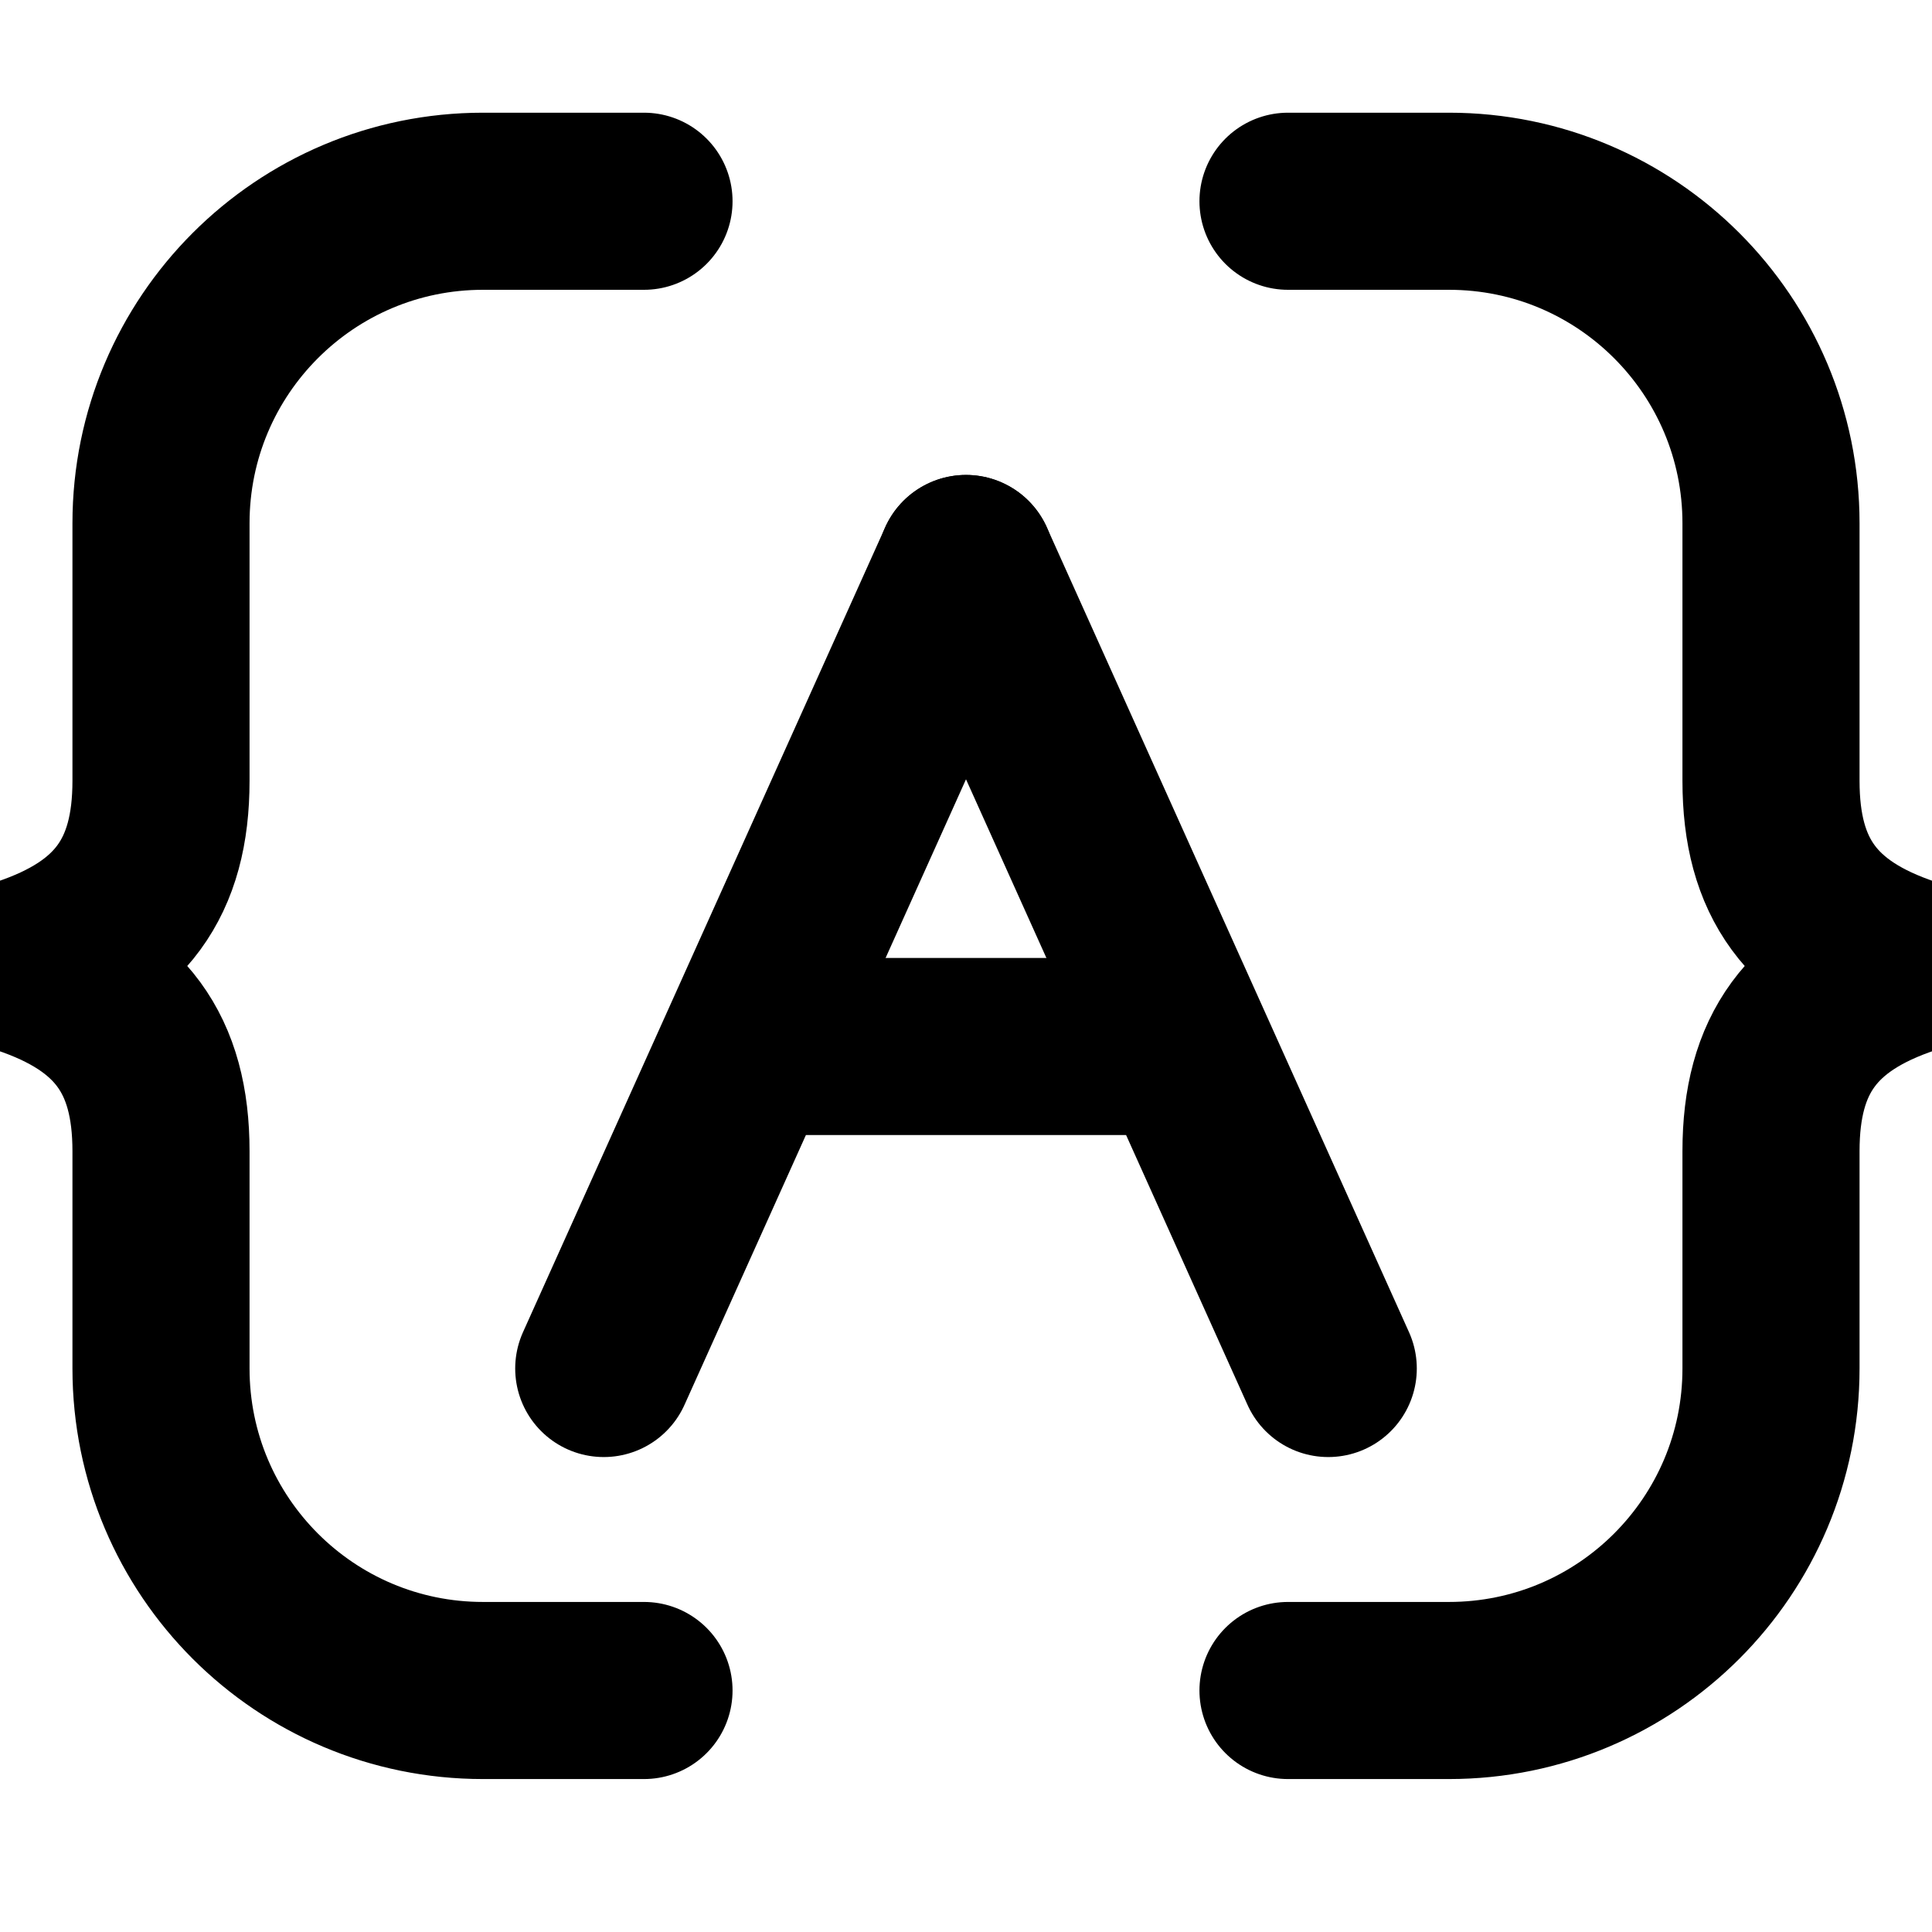
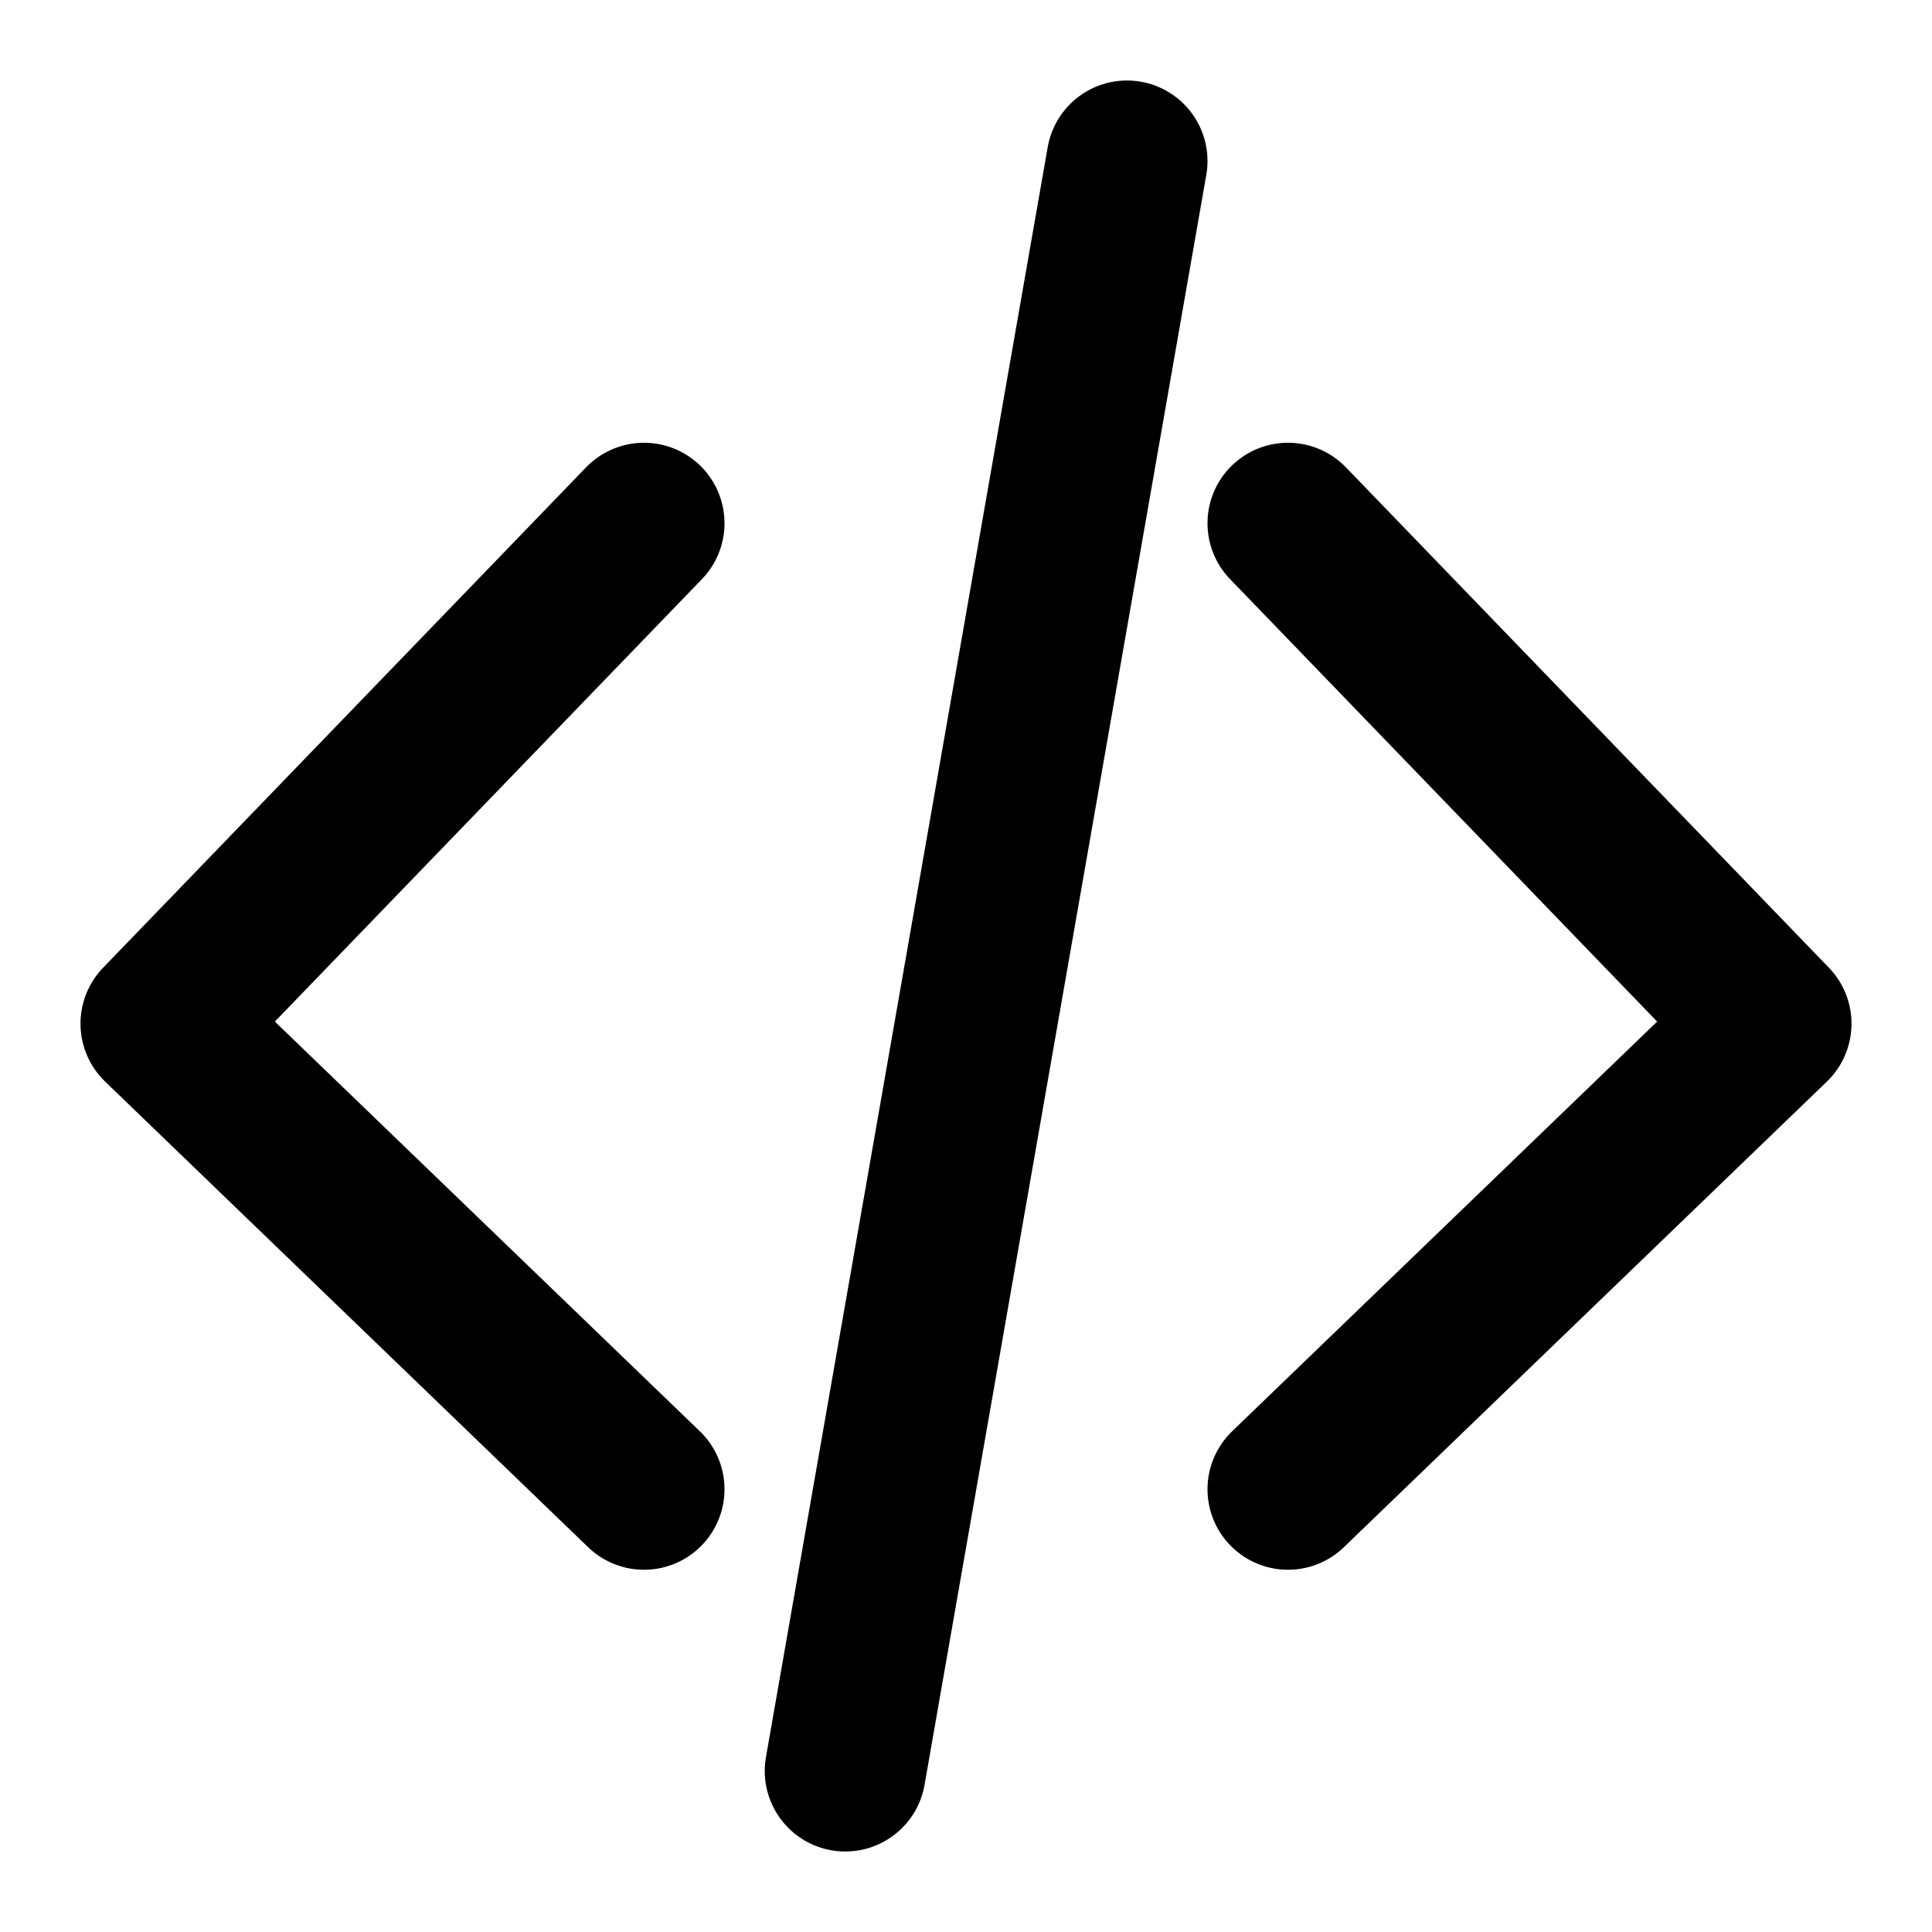
- <svg xmlns="http://www.w3.org/2000/svg" width="100%" height="100%" viewBox="0 0 24 24" fill="none" stroke="currentColor" stroke-width="2.2" stroke-linecap="round" stroke-linejoin="round">
-   <path d="M8 2.5H6a4 4 0 0 0-4 4v3.2c0 1.2-.5 1.9-1.7 2.3 1.2.4 1.7 1.1 1.7 2.3V17a4 4 0 0 0 4 4h2" />
-   <path d="M12 7l-4.5 10" />
-   <path d="M9.5 13h5" />
-   <path d="M12 7l4.5 10" />
-   <path d="M16 2.5h2a4 4 0 0 1 4 4v3.2c0 1.2.5 1.9 1.7 2.3-1.2.4-1.7 1.1-1.7 2.3V17a4 4 0 0 1-4 4h-2" />
+ <svg xmlns="http://www.w3.org/2000/svg" width="100%" height="100%" viewBox="0 0 48 48" fill="none" stroke="currentColor" stroke-width="4" stroke-linecap="round" stroke-linejoin="round">
+   <path d="M16 13L4 25.432L16 37" />
+   <path d="M32 13L44 25.432L32 37" />
+   <path d="M28 4L21 44" />
</svg>
